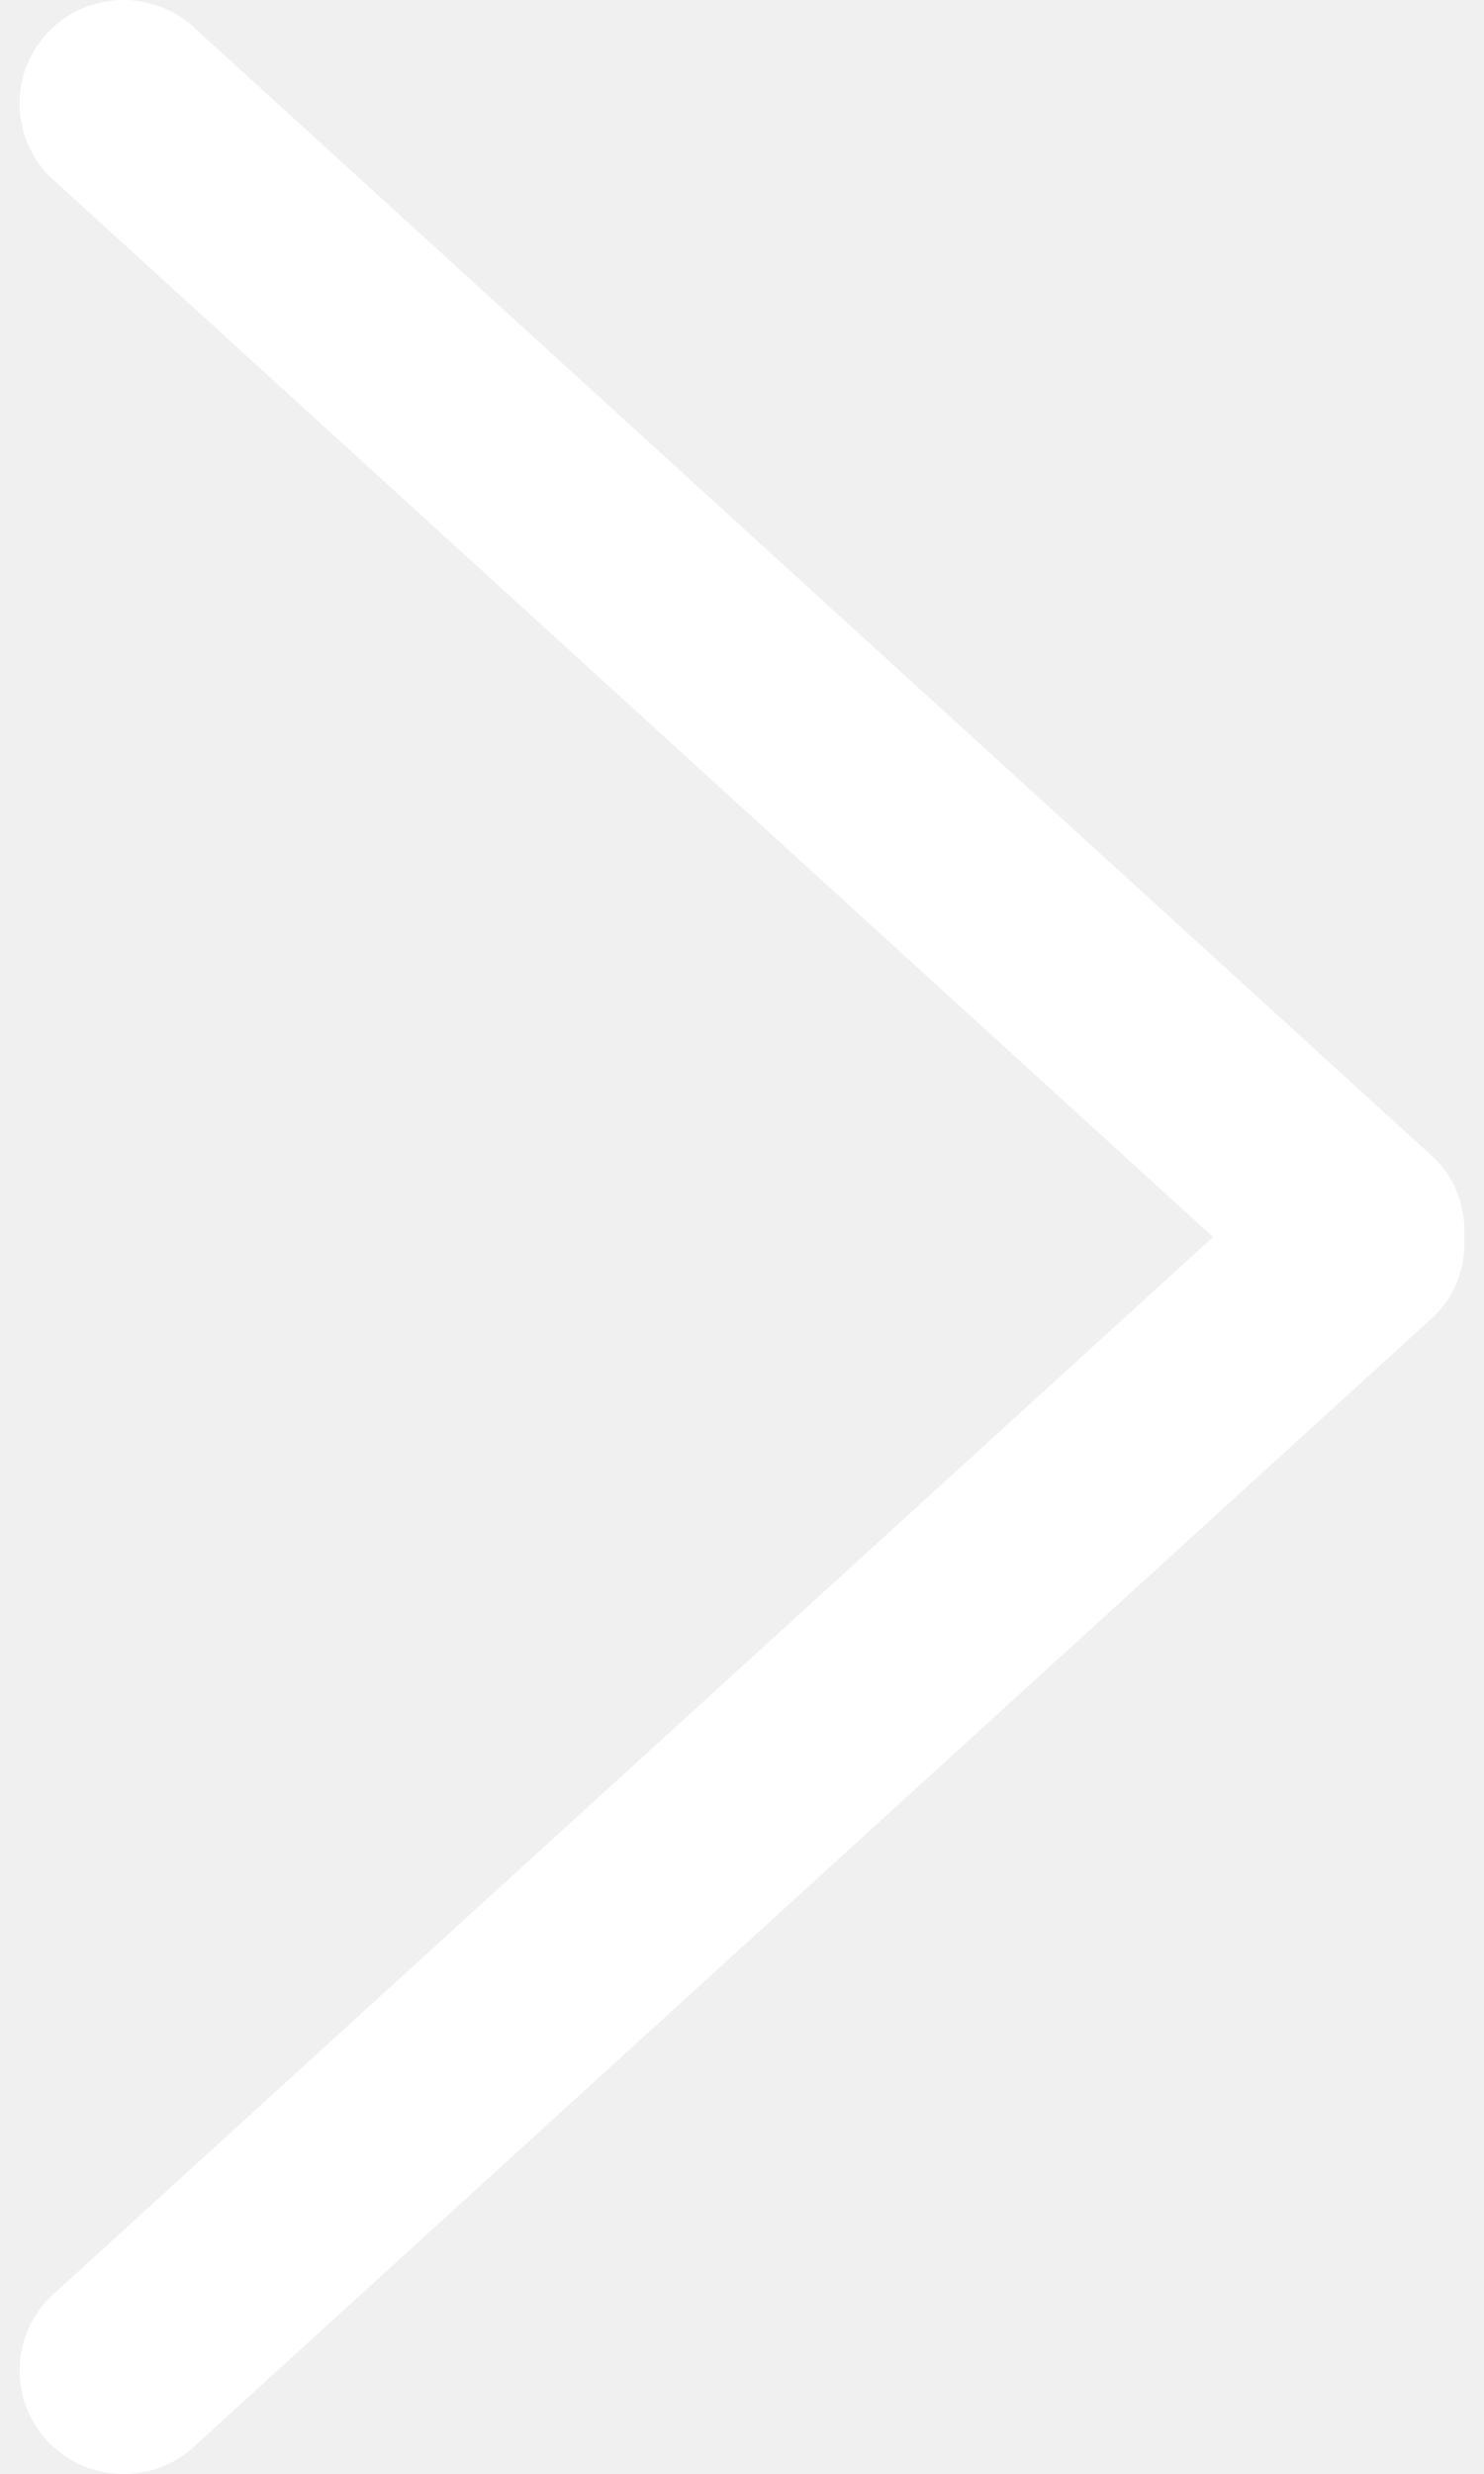
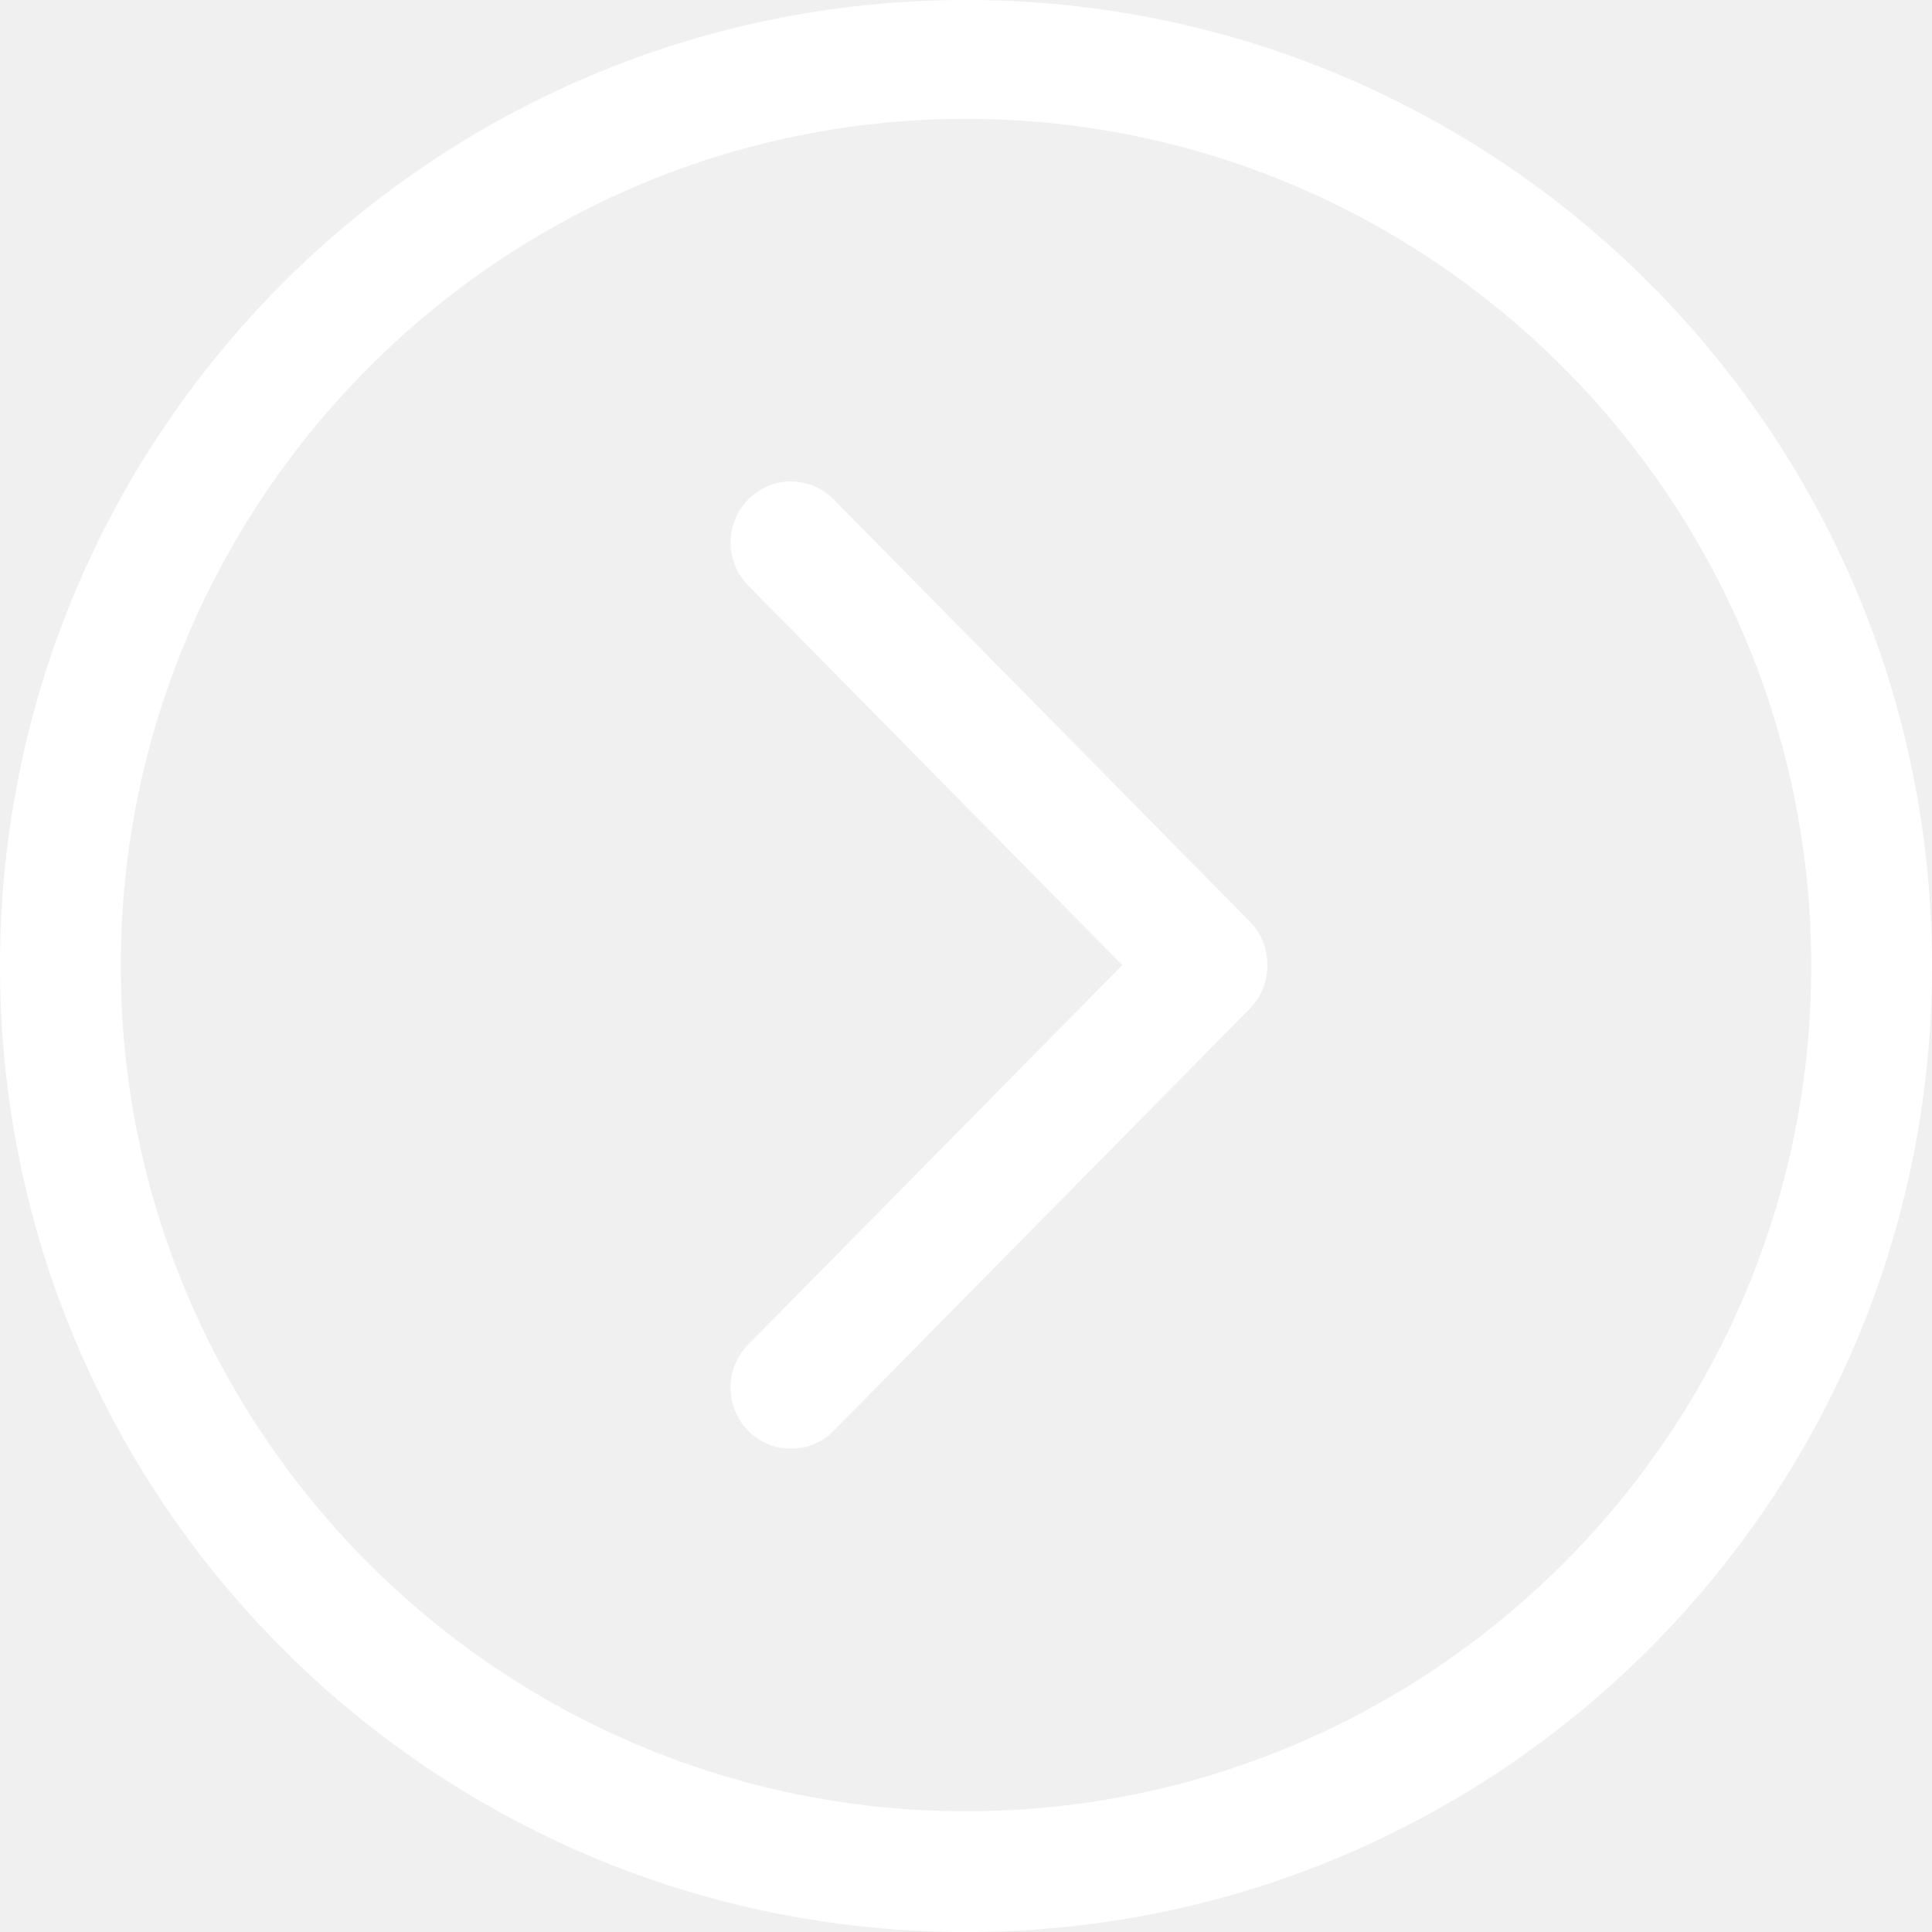
- <svg xmlns="http://www.w3.org/2000/svg" width="15" height="25" viewBox="0 0 15 25" fill="none">
-   <path d="M14.502 11.707L1.992 0.306C1.581 -0.102 0.916 -0.102 0.505 0.306C0.095 0.715 0.095 1.377 0.505 1.786L12.261 12.5L0.506 23.214C0.096 23.623 0.096 24.285 0.506 24.694C0.917 25.102 1.583 25.102 1.993 24.694L14.503 13.293C14.722 13.075 14.816 12.787 14.801 12.501C14.815 12.214 14.721 11.926 14.502 11.707Z" fill="white" />
+ <svg xmlns="http://www.w3.org/2000/svg" version="1.1" id="Capa_1" x="0px" y="0px" viewBox="0 0 384.97 384.97" style="enable-background:new 0 0 384.97 384.97;" xml:space="preserve" fill="#fff">
+   <g>
+     <g id="Chevron_Right_Circle">
+       <path d="M192.485,0C86.173,0,0,86.173,0,192.485c0,106.3,86.173,192.485,192.485,192.485c106.3,0,192.485-86.185,192.485-192.485    C384.97,86.173,298.785,0,192.485,0z M192.485,360.909c-92.874,0-168.424-75.55-168.424-168.424S99.611,23.688,192.485,23.688    s168.424,75.923,168.424,168.797S285.359,360.909,192.485,360.909z" />
+       <path d="M166.114,99.503c-4.704-4.74-12.319-4.74-17.011,0c-4.704,4.752-4.704,12.439,0,17.191l74.528,75.61l-74.54,75.61    c-4.704,4.74-4.704,12.439,0,17.191c4.704,4.74,12.319,4.74,17.011,0l83.009-84.2c4.572-4.632,4.584-12.56,0-17.191    L166.114,99.503z" />
+     </g>
+     <g>
+ 	</g>
+     <g>
+ 	</g>
+     <g>
+ 	</g>
+     <g>
+ 	</g>
+     <g>
+ 	</g>
+     <g>
+ 	</g>
+   </g>
+   <g>
+ </g>
+   <g>
+ </g>
+   <g>
+ </g>
+   <g>
+ </g>
+   <g>
+ </g>
+   <g>
+ </g>
+   <g>
+ </g>
+   <g>
+ </g>
+   <g>
+ </g>
+   <g>
+ </g>
+   <g>
+ </g>
+   <g>
+ </g>
+   <g>
+ </g>
+   <g>
+ </g>
+   <g>
+ </g>
</svg>
